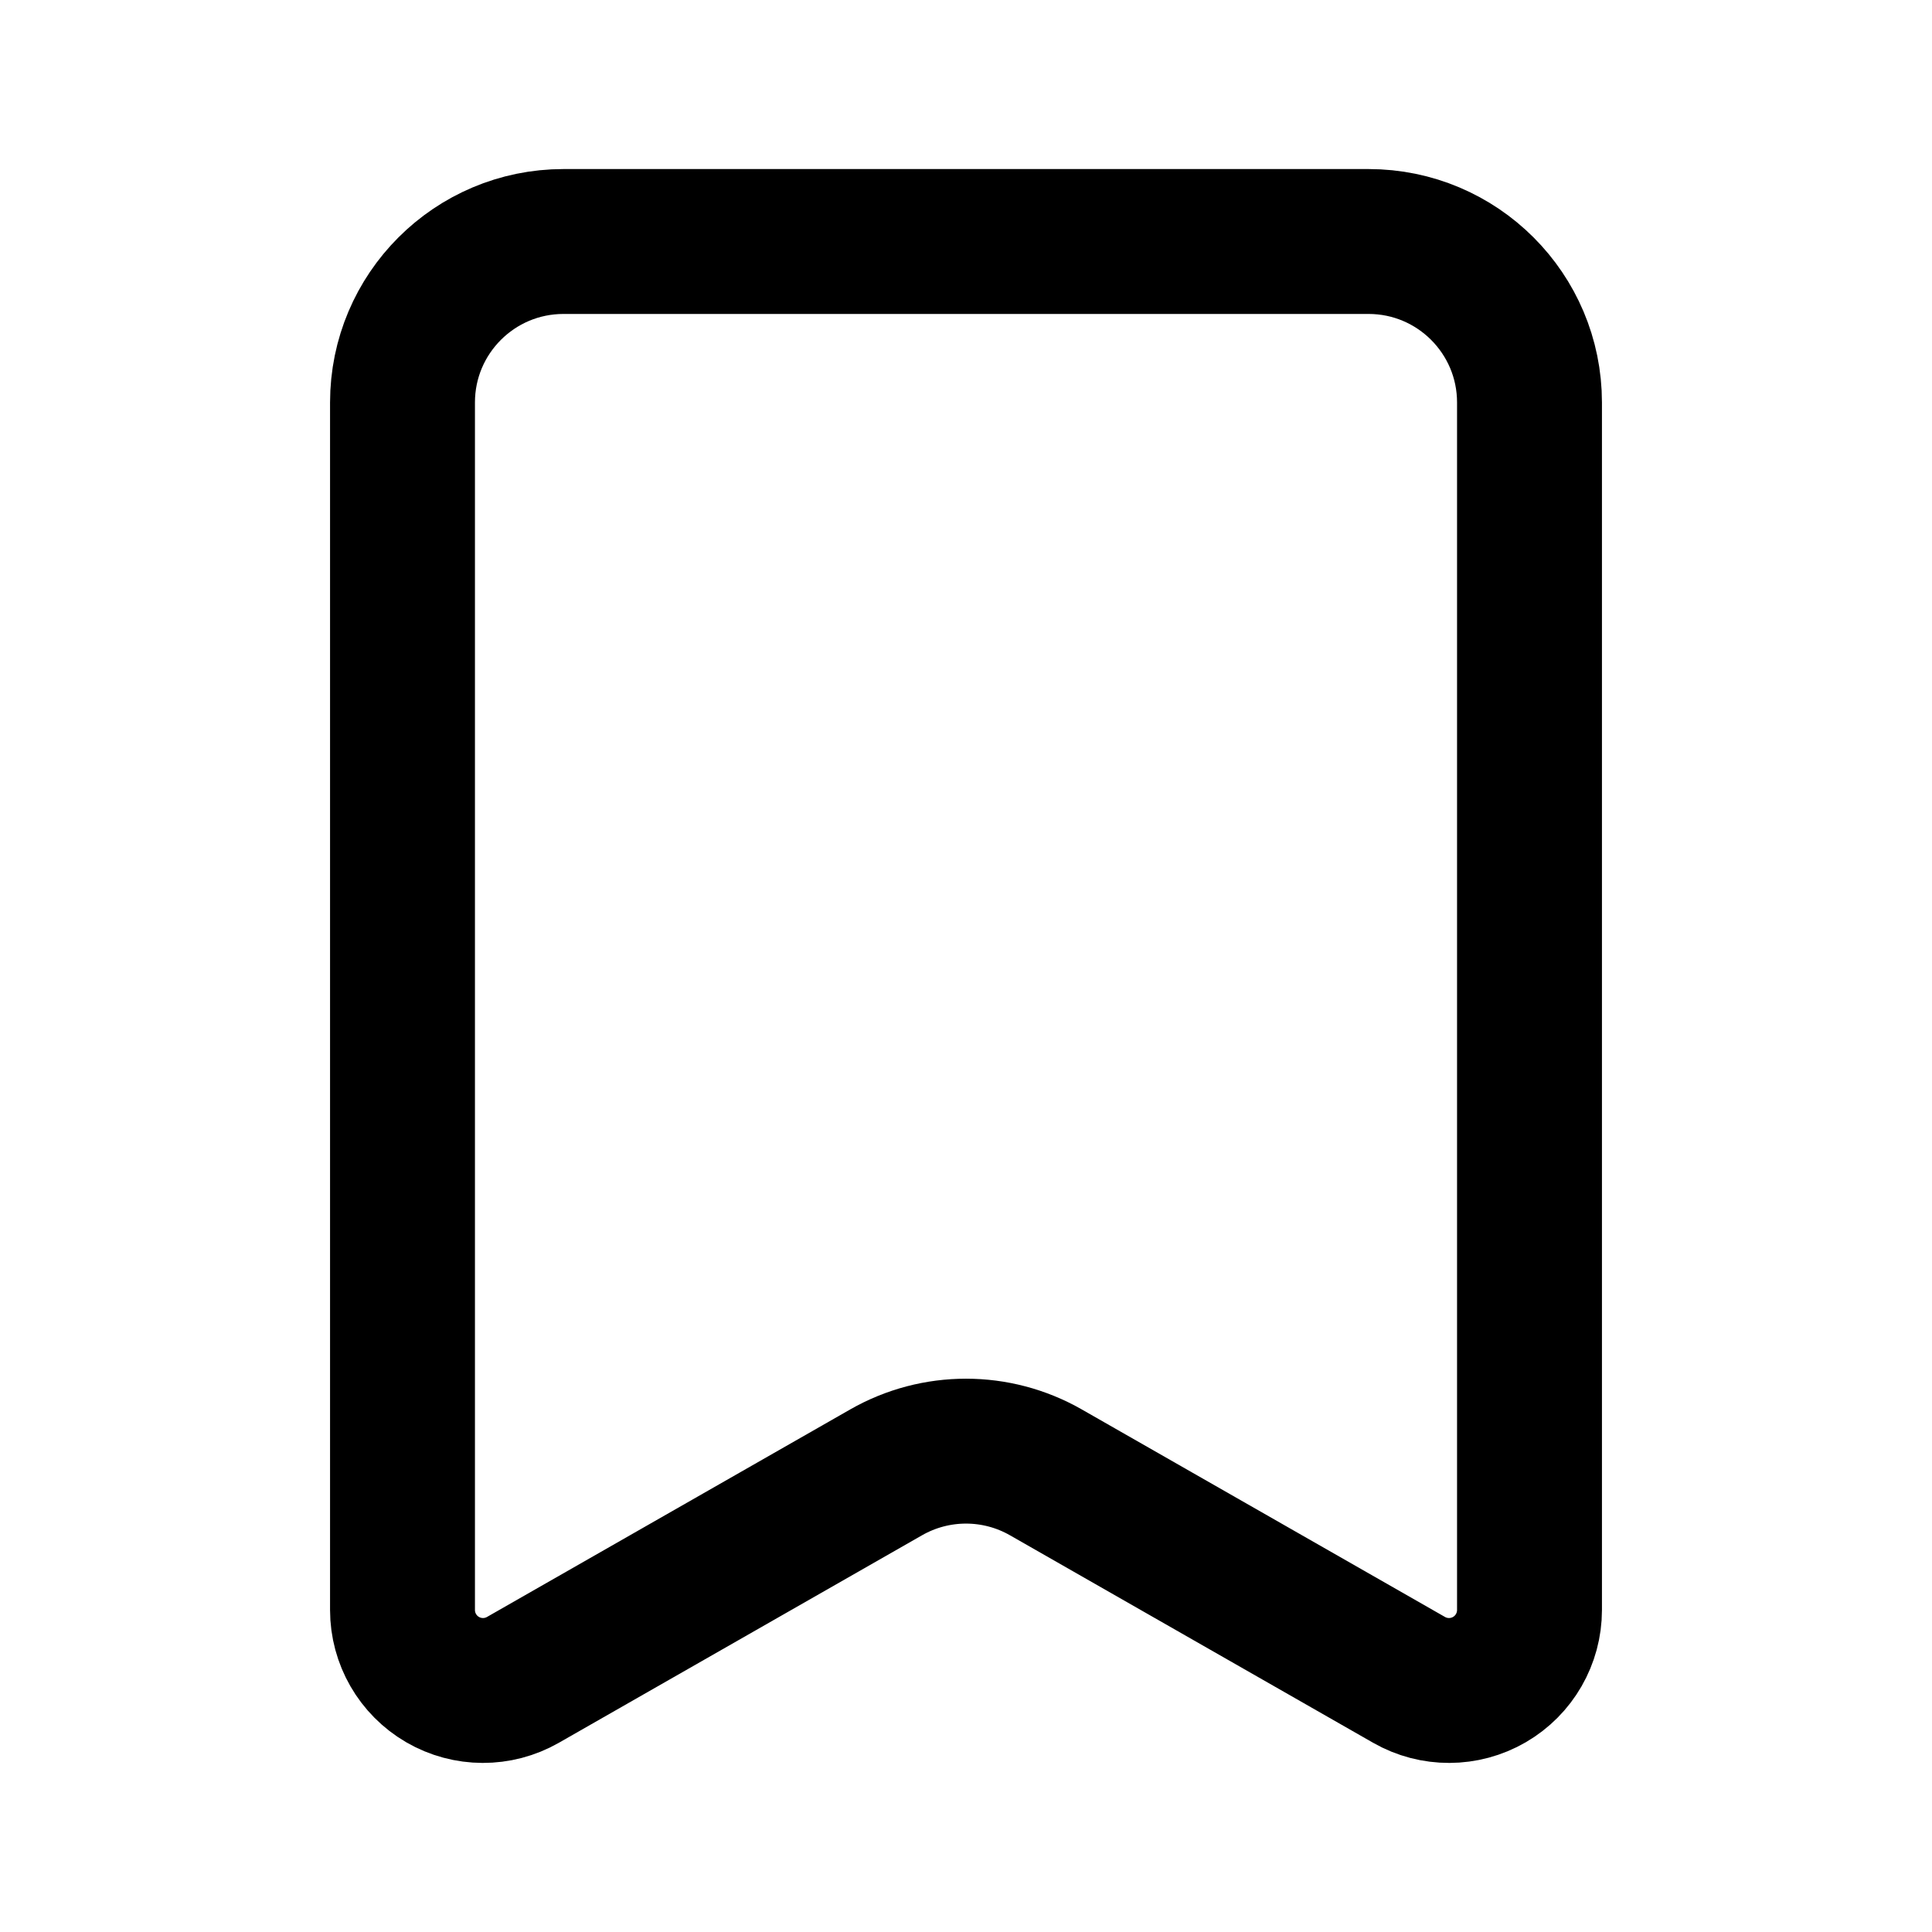
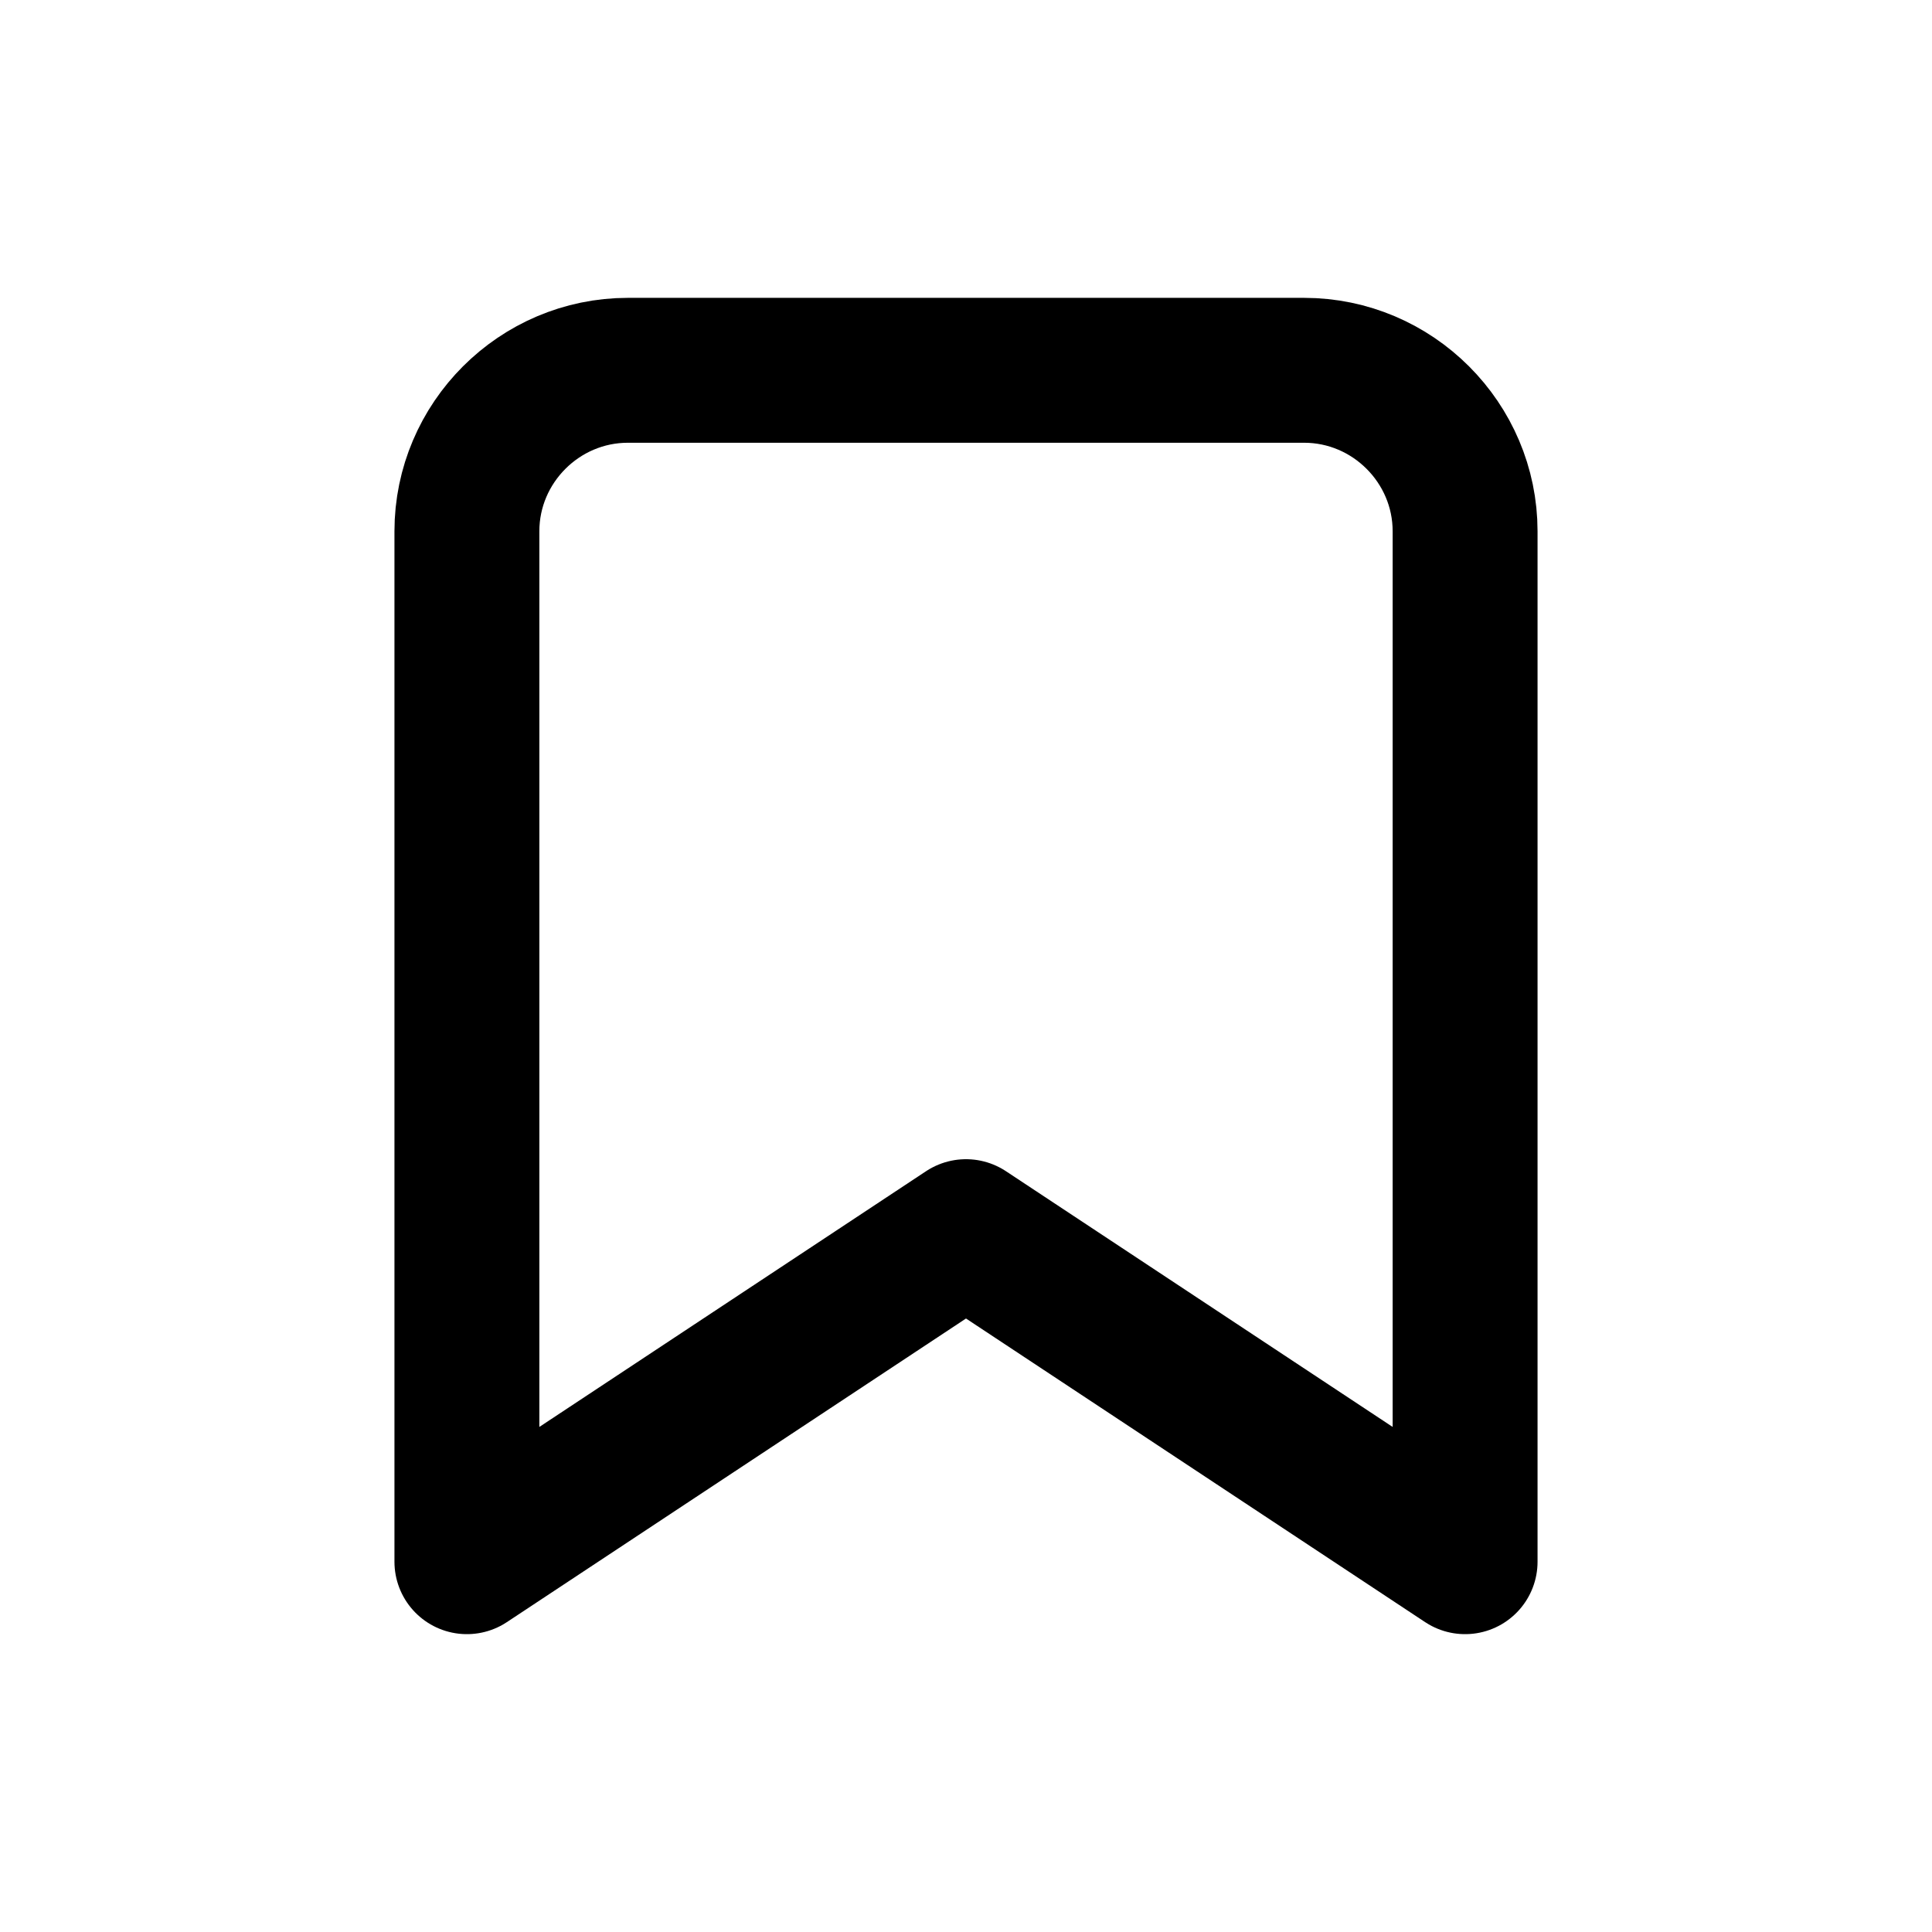
- <svg xmlns="http://www.w3.org/2000/svg" class="lucide lucide-bookmark" width="24" height="24" viewBox="0 0 24 24" fill="none" stroke="#000" stroke-width="1.8" stroke-linecap="round" stroke-linejoin="round">
-   <path d="M17 3a2 2 0 0 1 2 2v15a1 1 0 0 1-1.496.868l-4.512-2.578a2 2 0 0 0-1.984 0l-4.512 2.578A1 1 0 0 1 5 20V5a2 2 0 0 1 2-2z" />
+ <svg xmlns="http://www.w3.org/2000/svg" viewBox="0 0 24 24" width="24" height="24" fill="none" stroke="#000" stroke-width="1.8" stroke-linecap="round" stroke-linejoin="round">
+   <path d="M5.8 19.4V6.6C5.8 5.5 6.7 4.6 7.8 4.6H16.2C17.3 4.6 18.2 5.5 18.2 6.6V19.4L12 15.3Z" />
</svg>
